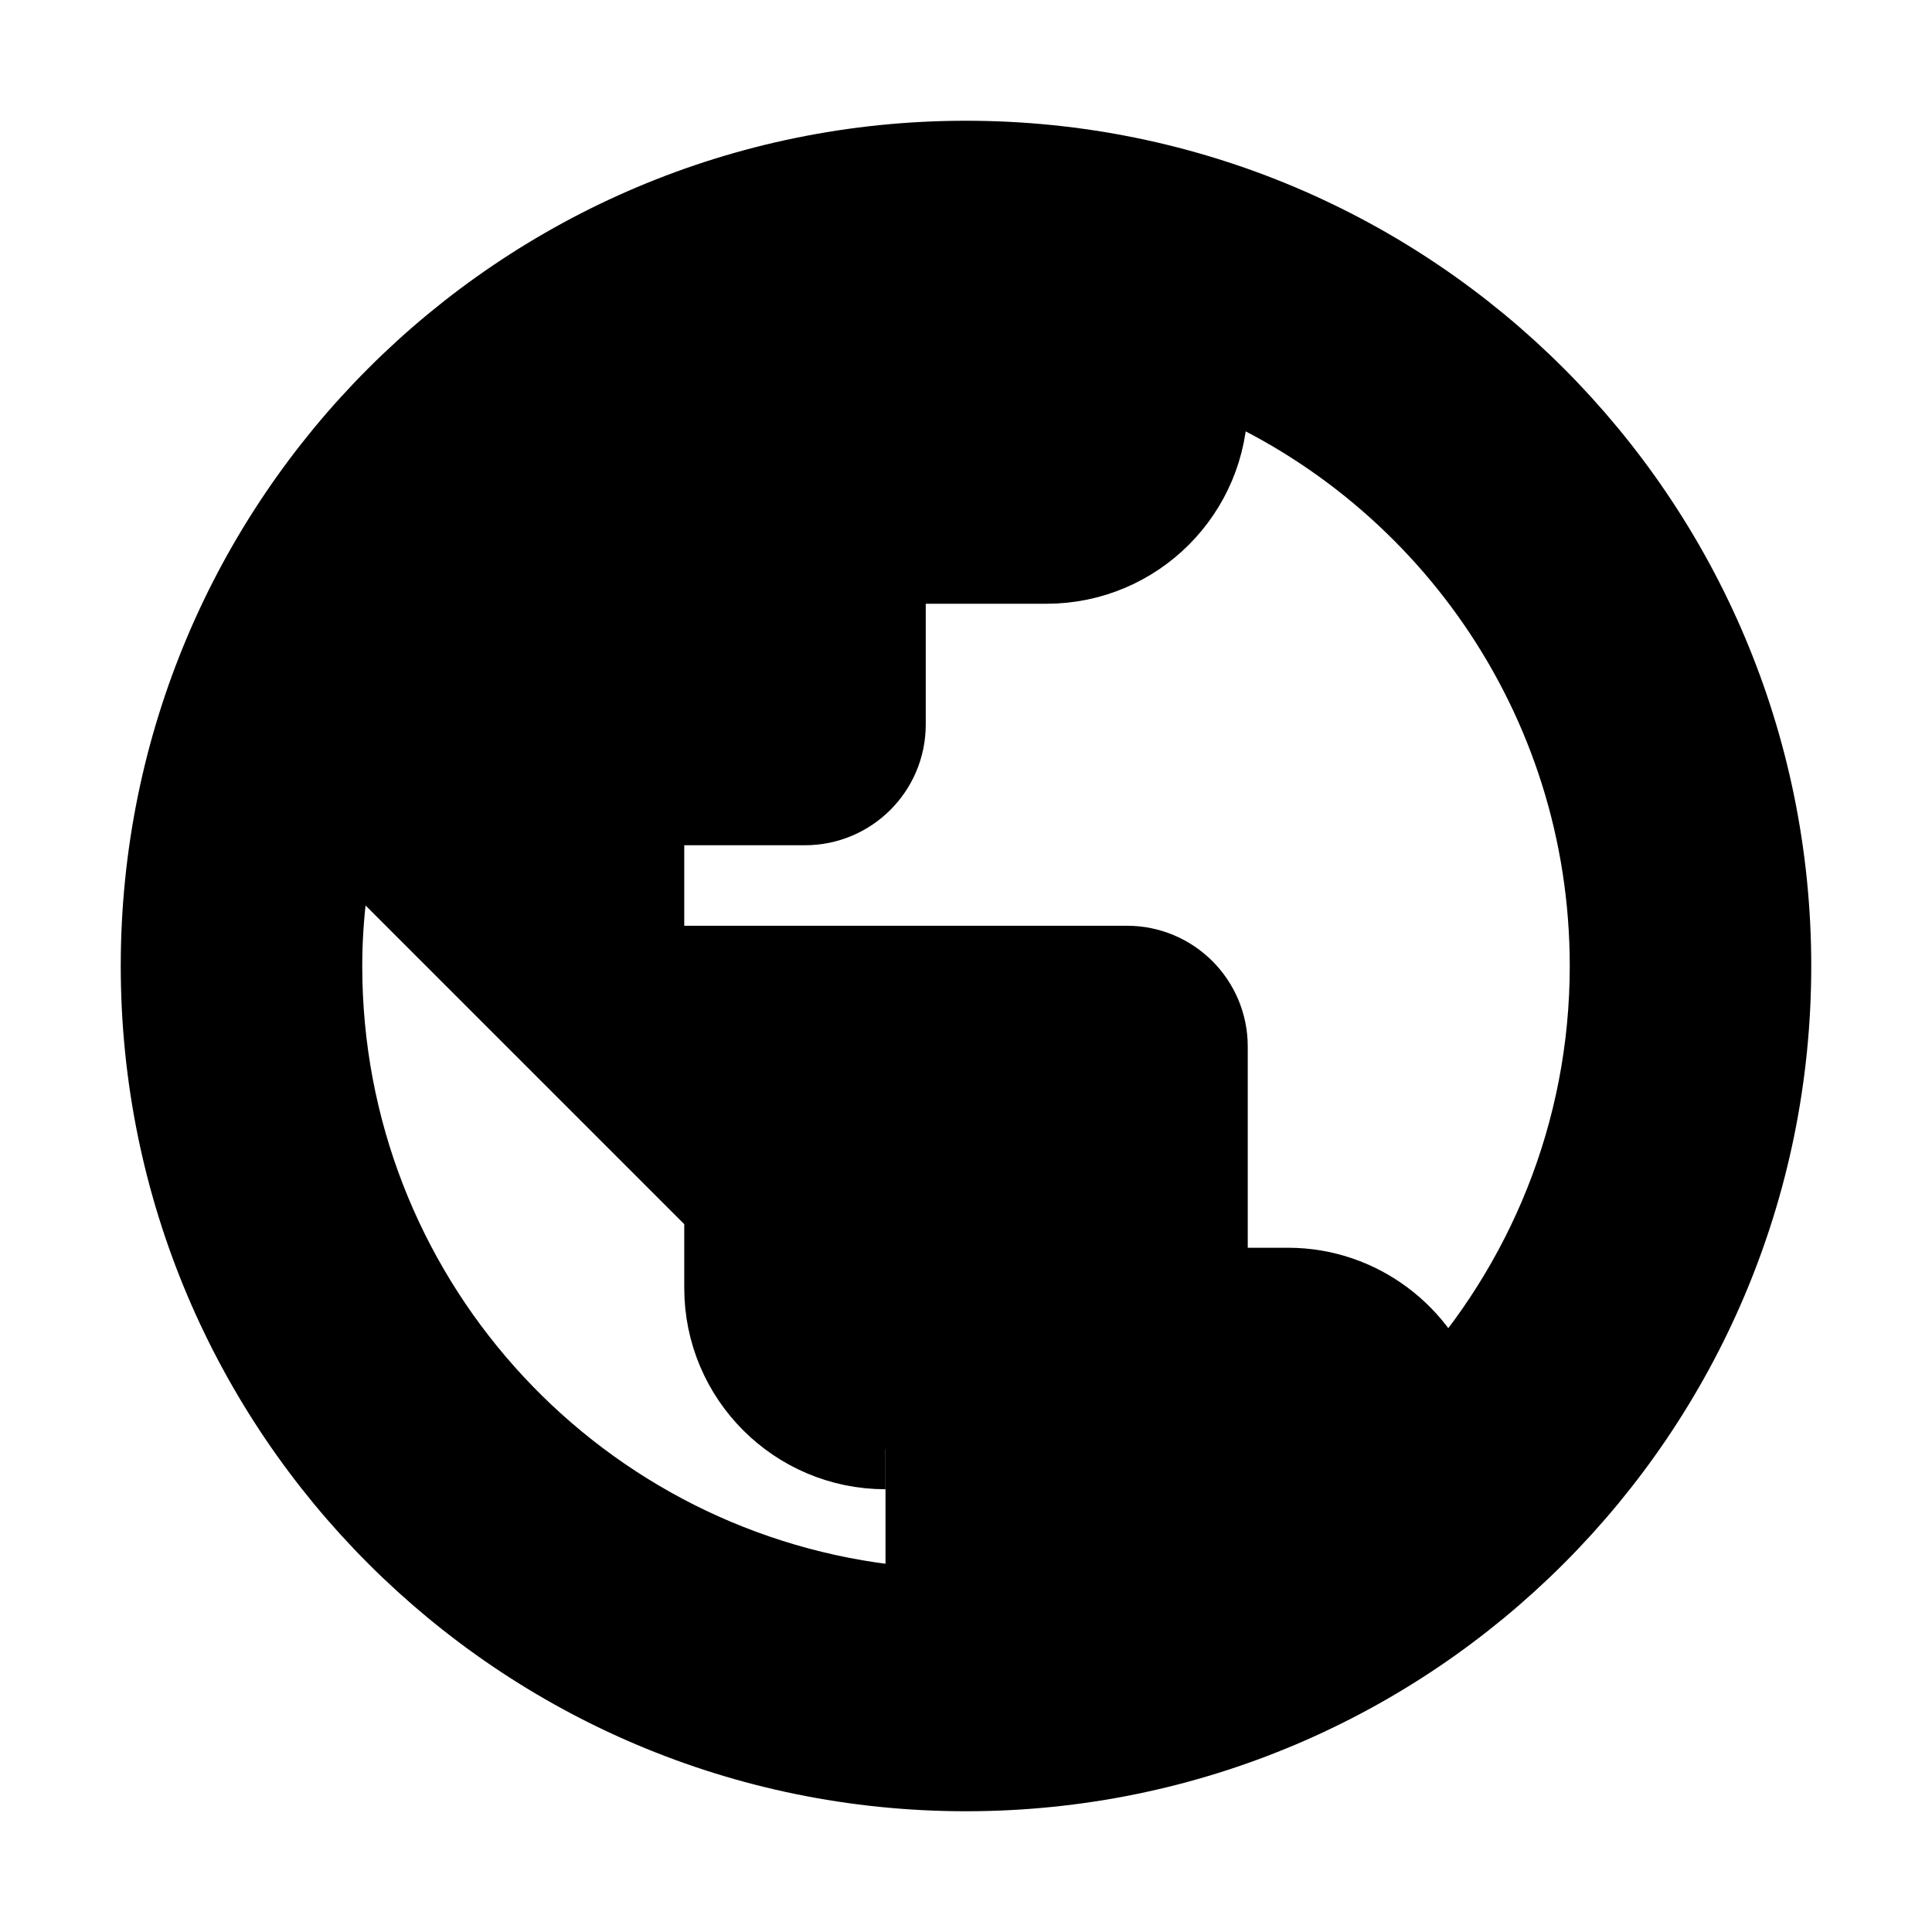
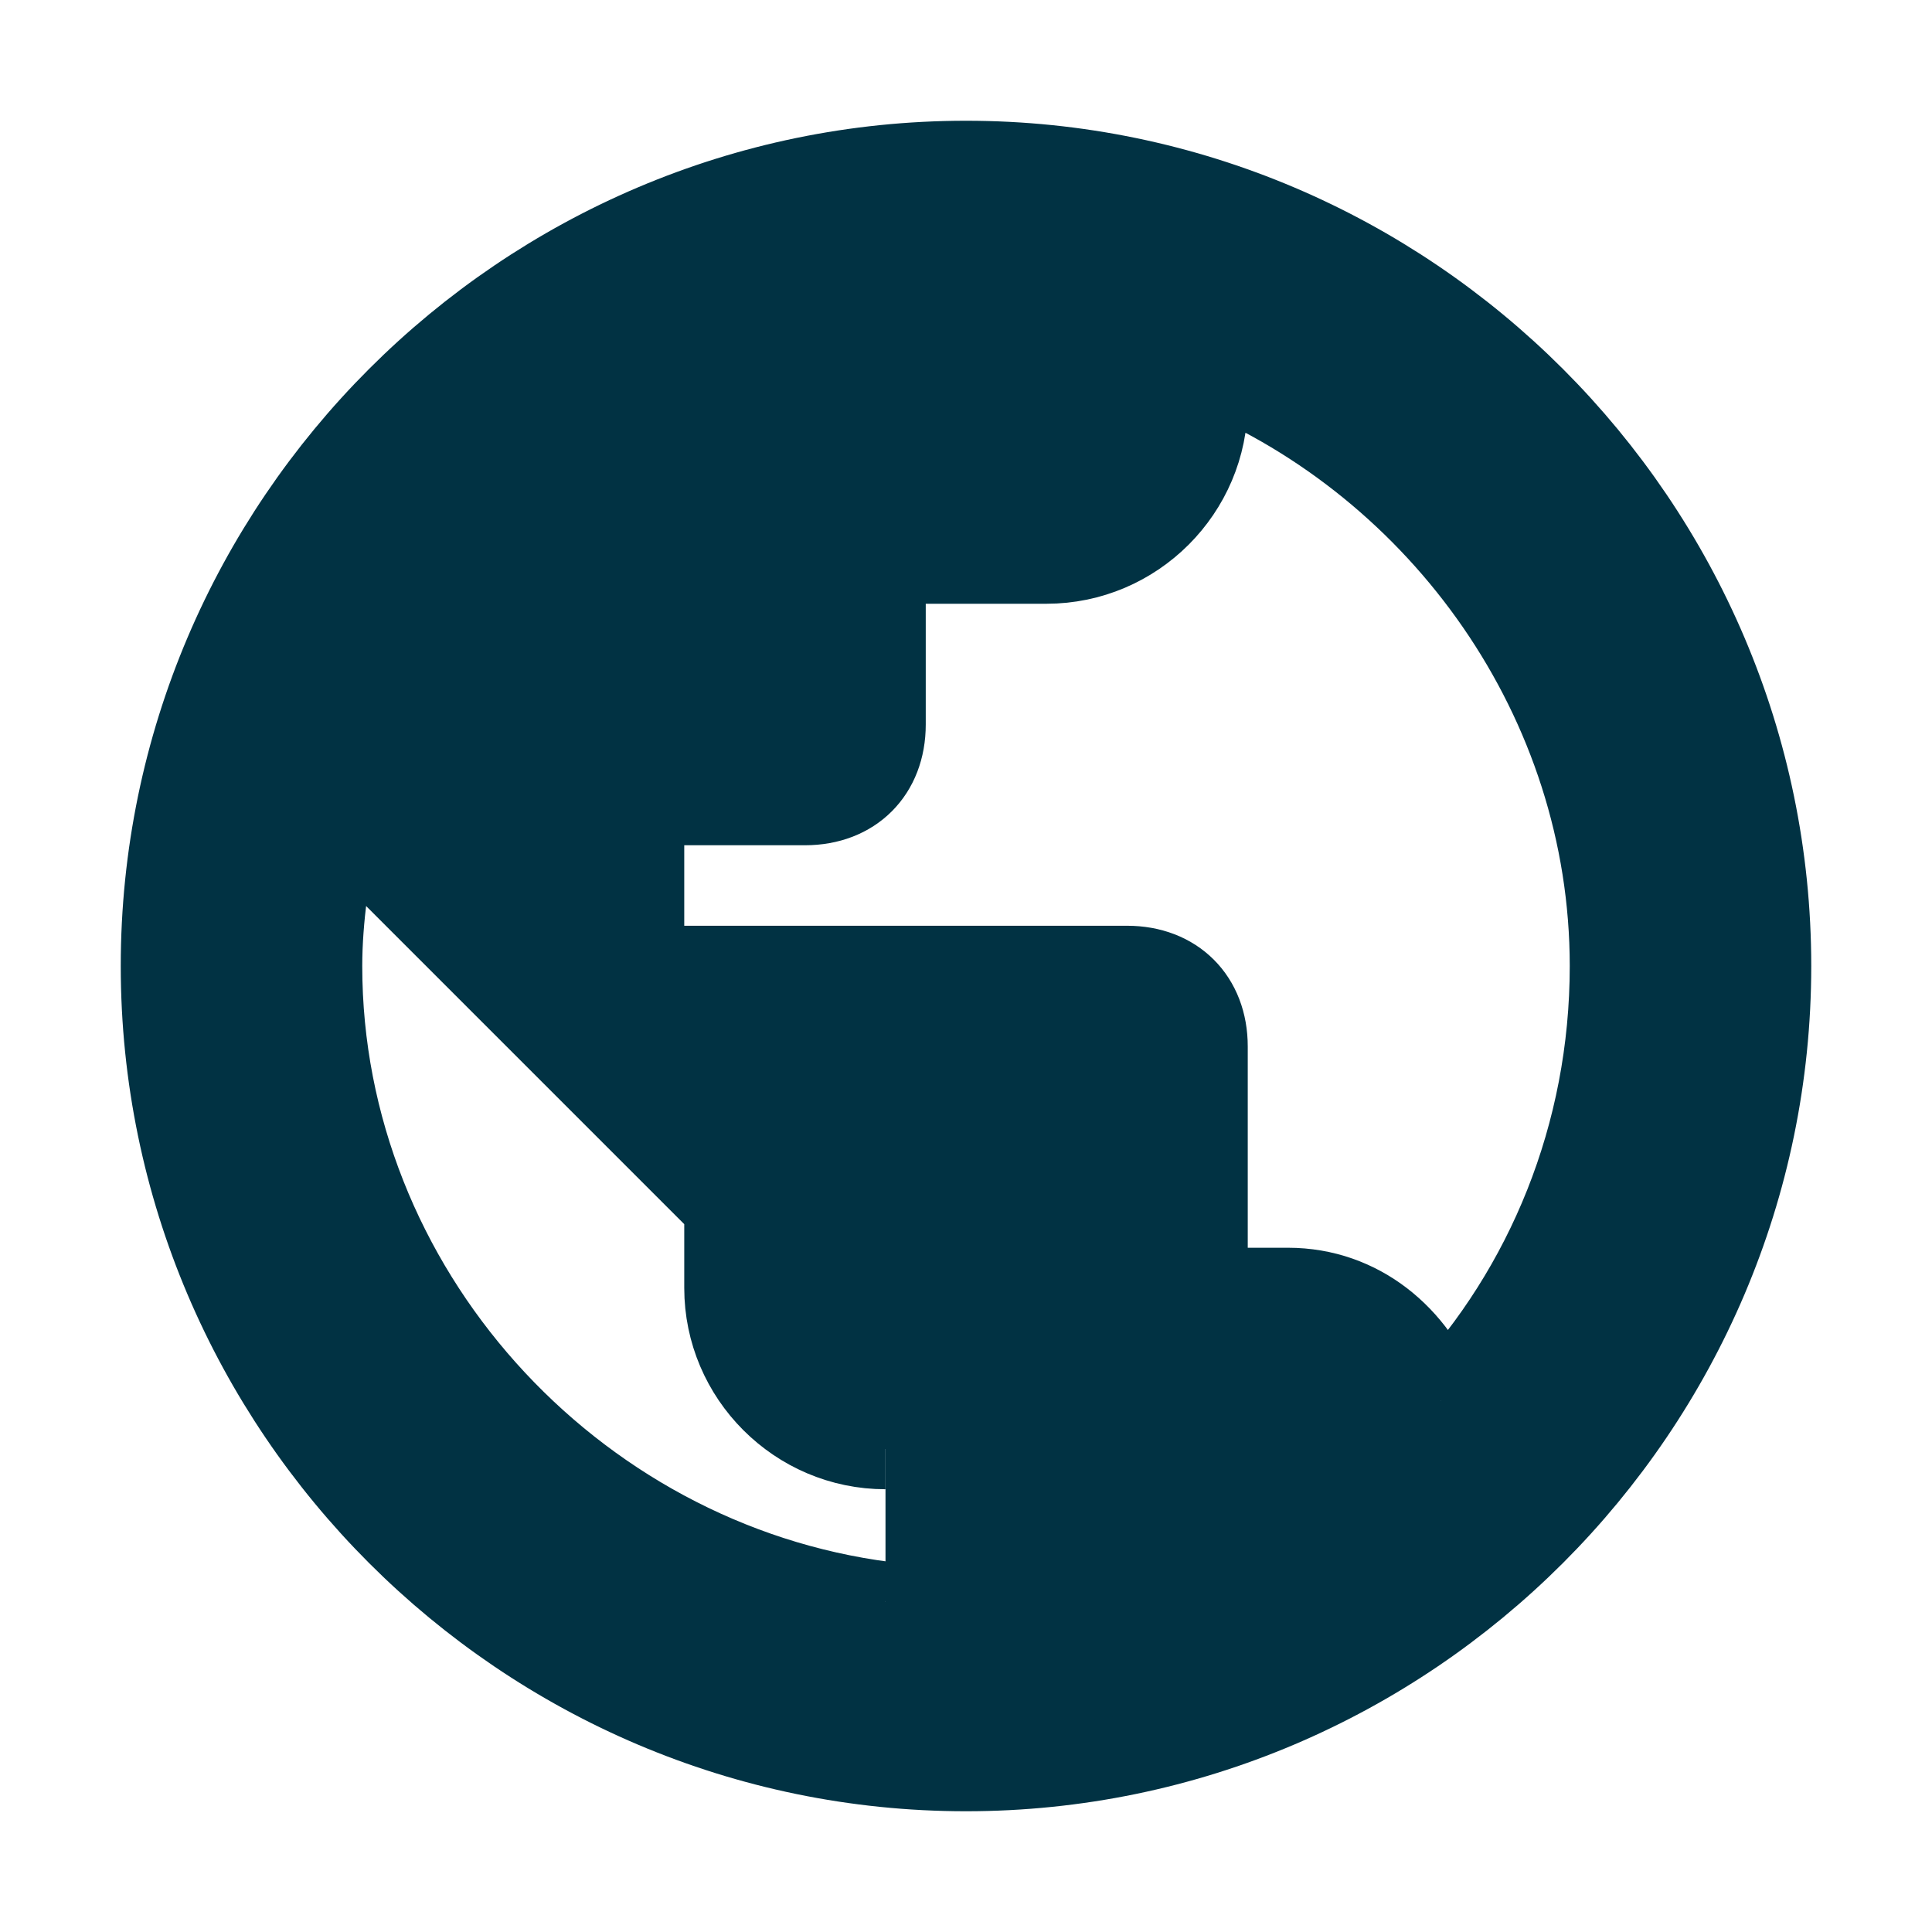
- <svg xmlns="http://www.w3.org/2000/svg" version="1.1" width="24" height="24" viewBox="0 0 24 24">
-   <path style="stroke:rgb(0,0,0)" d="M17.9,17.39C17.64,16.59 16.89,16 16,16H15V13A1,1 0 0,0 14,12H8V10H10A1,1 0 0,0 11,9V7H13A2,2 0 0,0 15,5V4.59C17.93,5.77 20,8.64 20,12C20,14.08 19.2,15.97 17.9,17.39M11,19.93C7.05,19.44 4,16.08 4,12C4,11.38 4.08,10.78 4.21,10.21L9,15V16A2,2 0 0,0 11,18M12,2A10,10 0 0,0 2,12A10,10 0 0,0 12,22A10,10 0 0,0 22,12A10,10 0 0,0 12,2Z" />
+ <svg xmlns="http://www.w3.org/2000/svg" version="1.1" id="Layer_1" x="0px" y="0px" viewBox="0 0 24 24" style="enable-background:new 0 0 24 24;" xml:space="preserve">
+   <style type="text/css">
+ 	.st0{fill:#013243;stroke:#013243;}
+ </style>
+   <path class="st0" d="M17.9,17.4c-0.3-0.8-1-1.4-1.9-1.4h-1v-3c0-0.6-0.4-1-1-1H8v-2h2c0.6,0,1-0.4,1-1V7h2c1.1,0,2-0.9,2-2V4.6  c2.9,1.2,5,4.1,5,7.4C20,14.1,19.2,16,17.9,17.4 M11,19.9c-3.9-0.5-7-3.9-7-7.9c0-0.6,0.1-1.2,0.2-1.8L9,15v1c0,1.1,0.9,2,2,2 M12,2  C6.5,2,2,6.5,2,12s4.5,10,10,10s10-4.5,10-10S17.5,2,12,2z" />
</svg>
